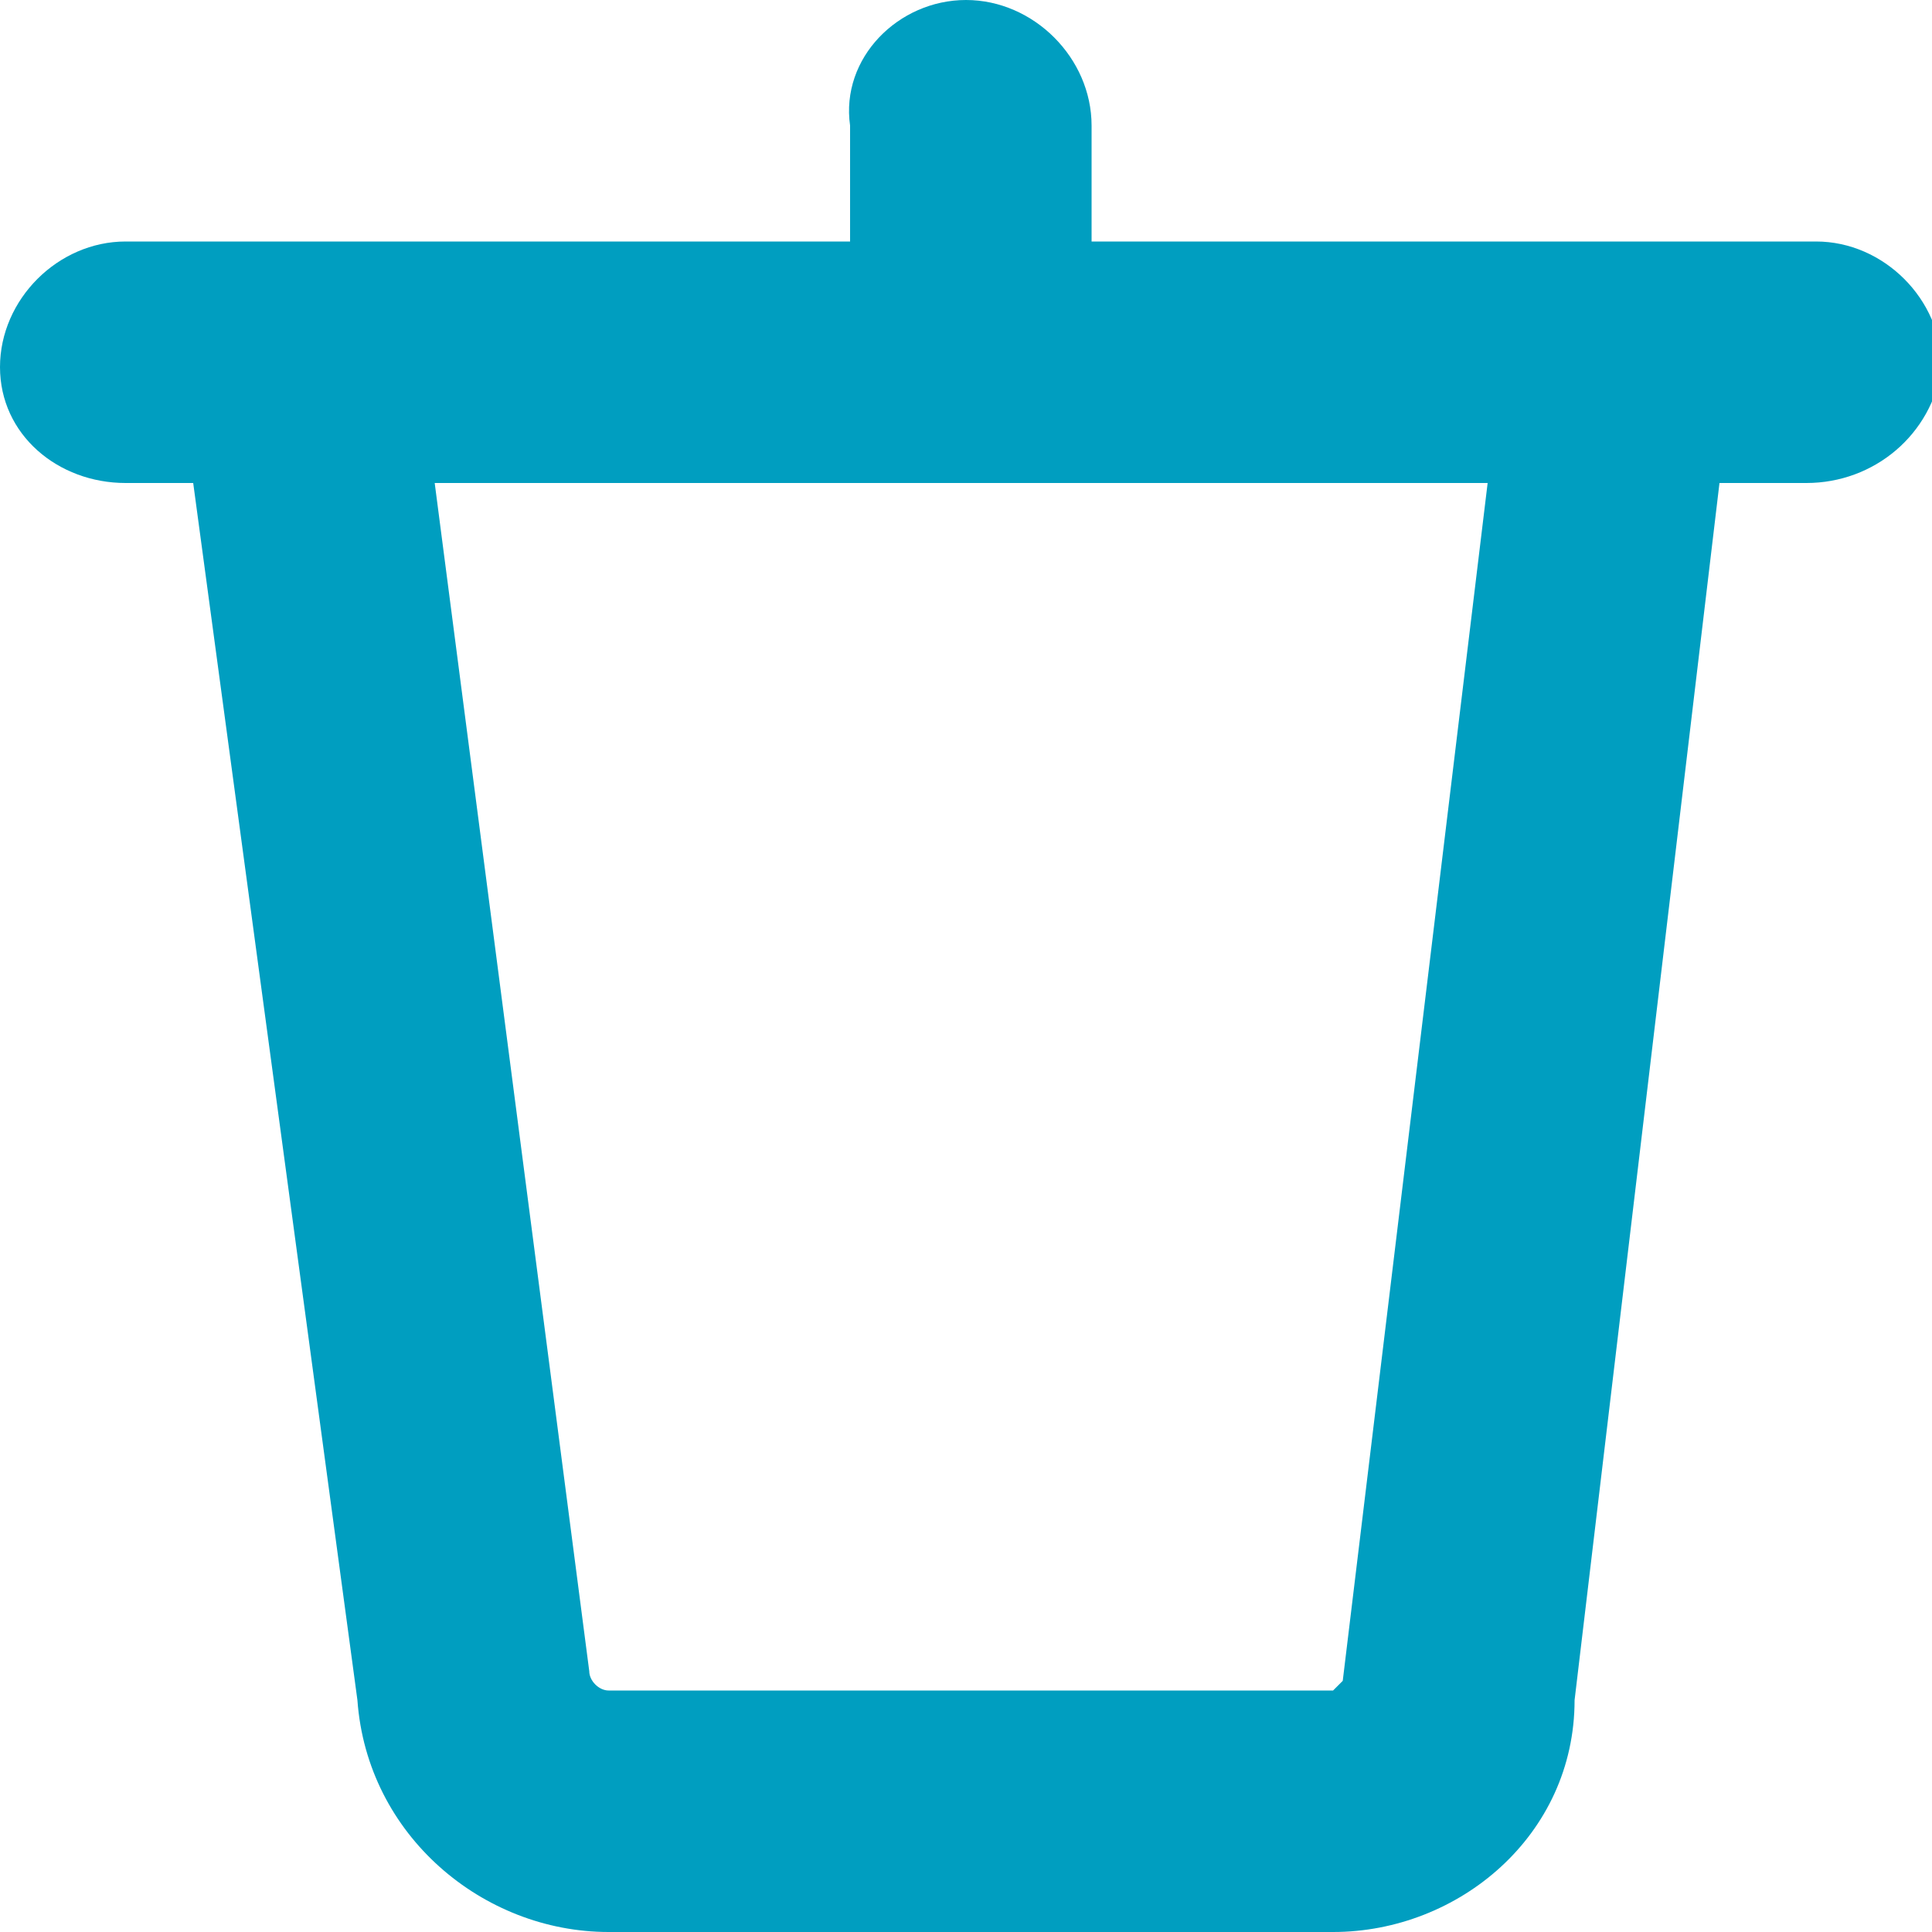
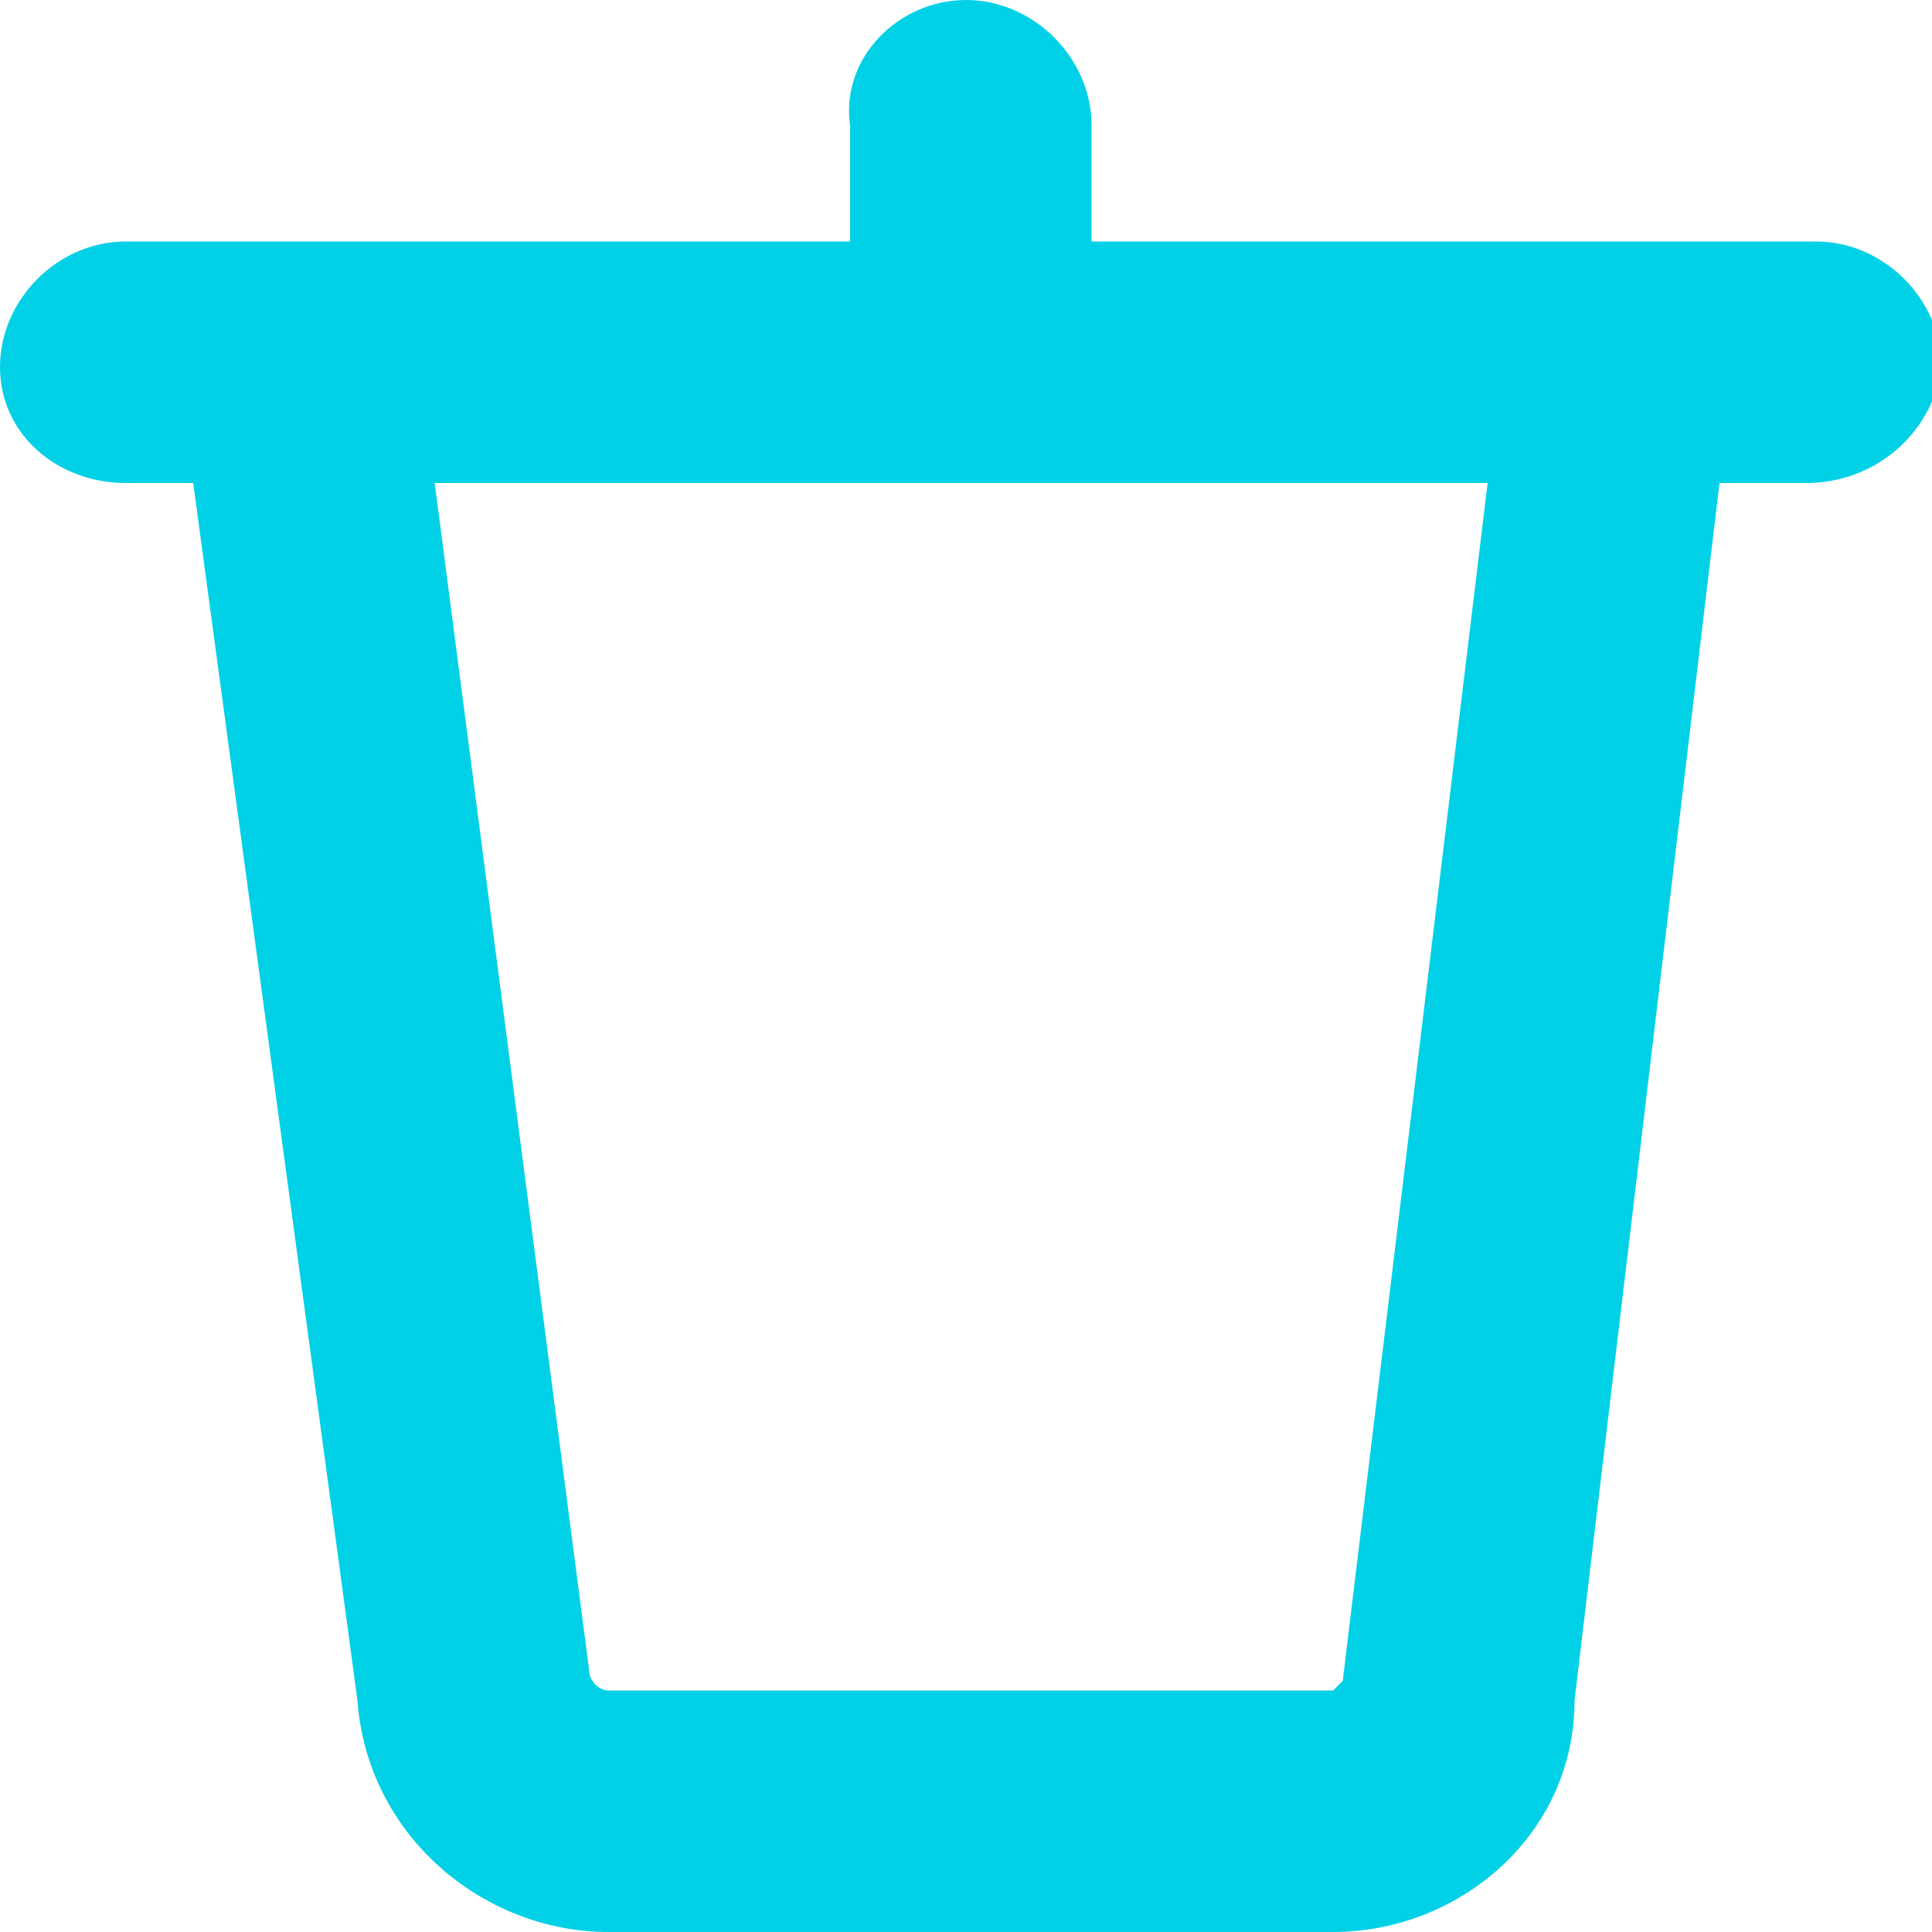
<svg xmlns="http://www.w3.org/2000/svg" version="1.1" id="Layer_1" x="0px" y="0px" viewBox="0 0 20 20" style="enable-background:new 0 0 20 20;" xml:space="preserve">
  <style type="text/css">
- 	.st0{fill:#009ec0;}
+ 	.st0{fill:#00d1e6;}
</style>
  <path id="Combined-Shape" class="st0" d="M11.3,2.5h7.5c0.7,0,1.3,0.6,1.3,1.3C20,4.5,19.4,5,18.7,5h-0.9l-1.5,12.6  C16.3,19,15.1,20,13.8,20l-7.5,0c-1.3,0-2.5-1-2.6-2.4L2,5H1.3C0.6,5,0,4.5,0,3.8c0-0.7,0.6-1.3,1.3-1.3h7.5V1.3C8.7,0.6,9.3,0,10,0  c0.7,0,1.3,0.6,1.3,1.3V2.5z M15.4,5H4.5l1.6,12.3c0,0.1,0.1,0.2,0.2,0.2l7.5,0c0,0,0.1-0.1,0.1-0.1L15.4,5z" />
</svg>
